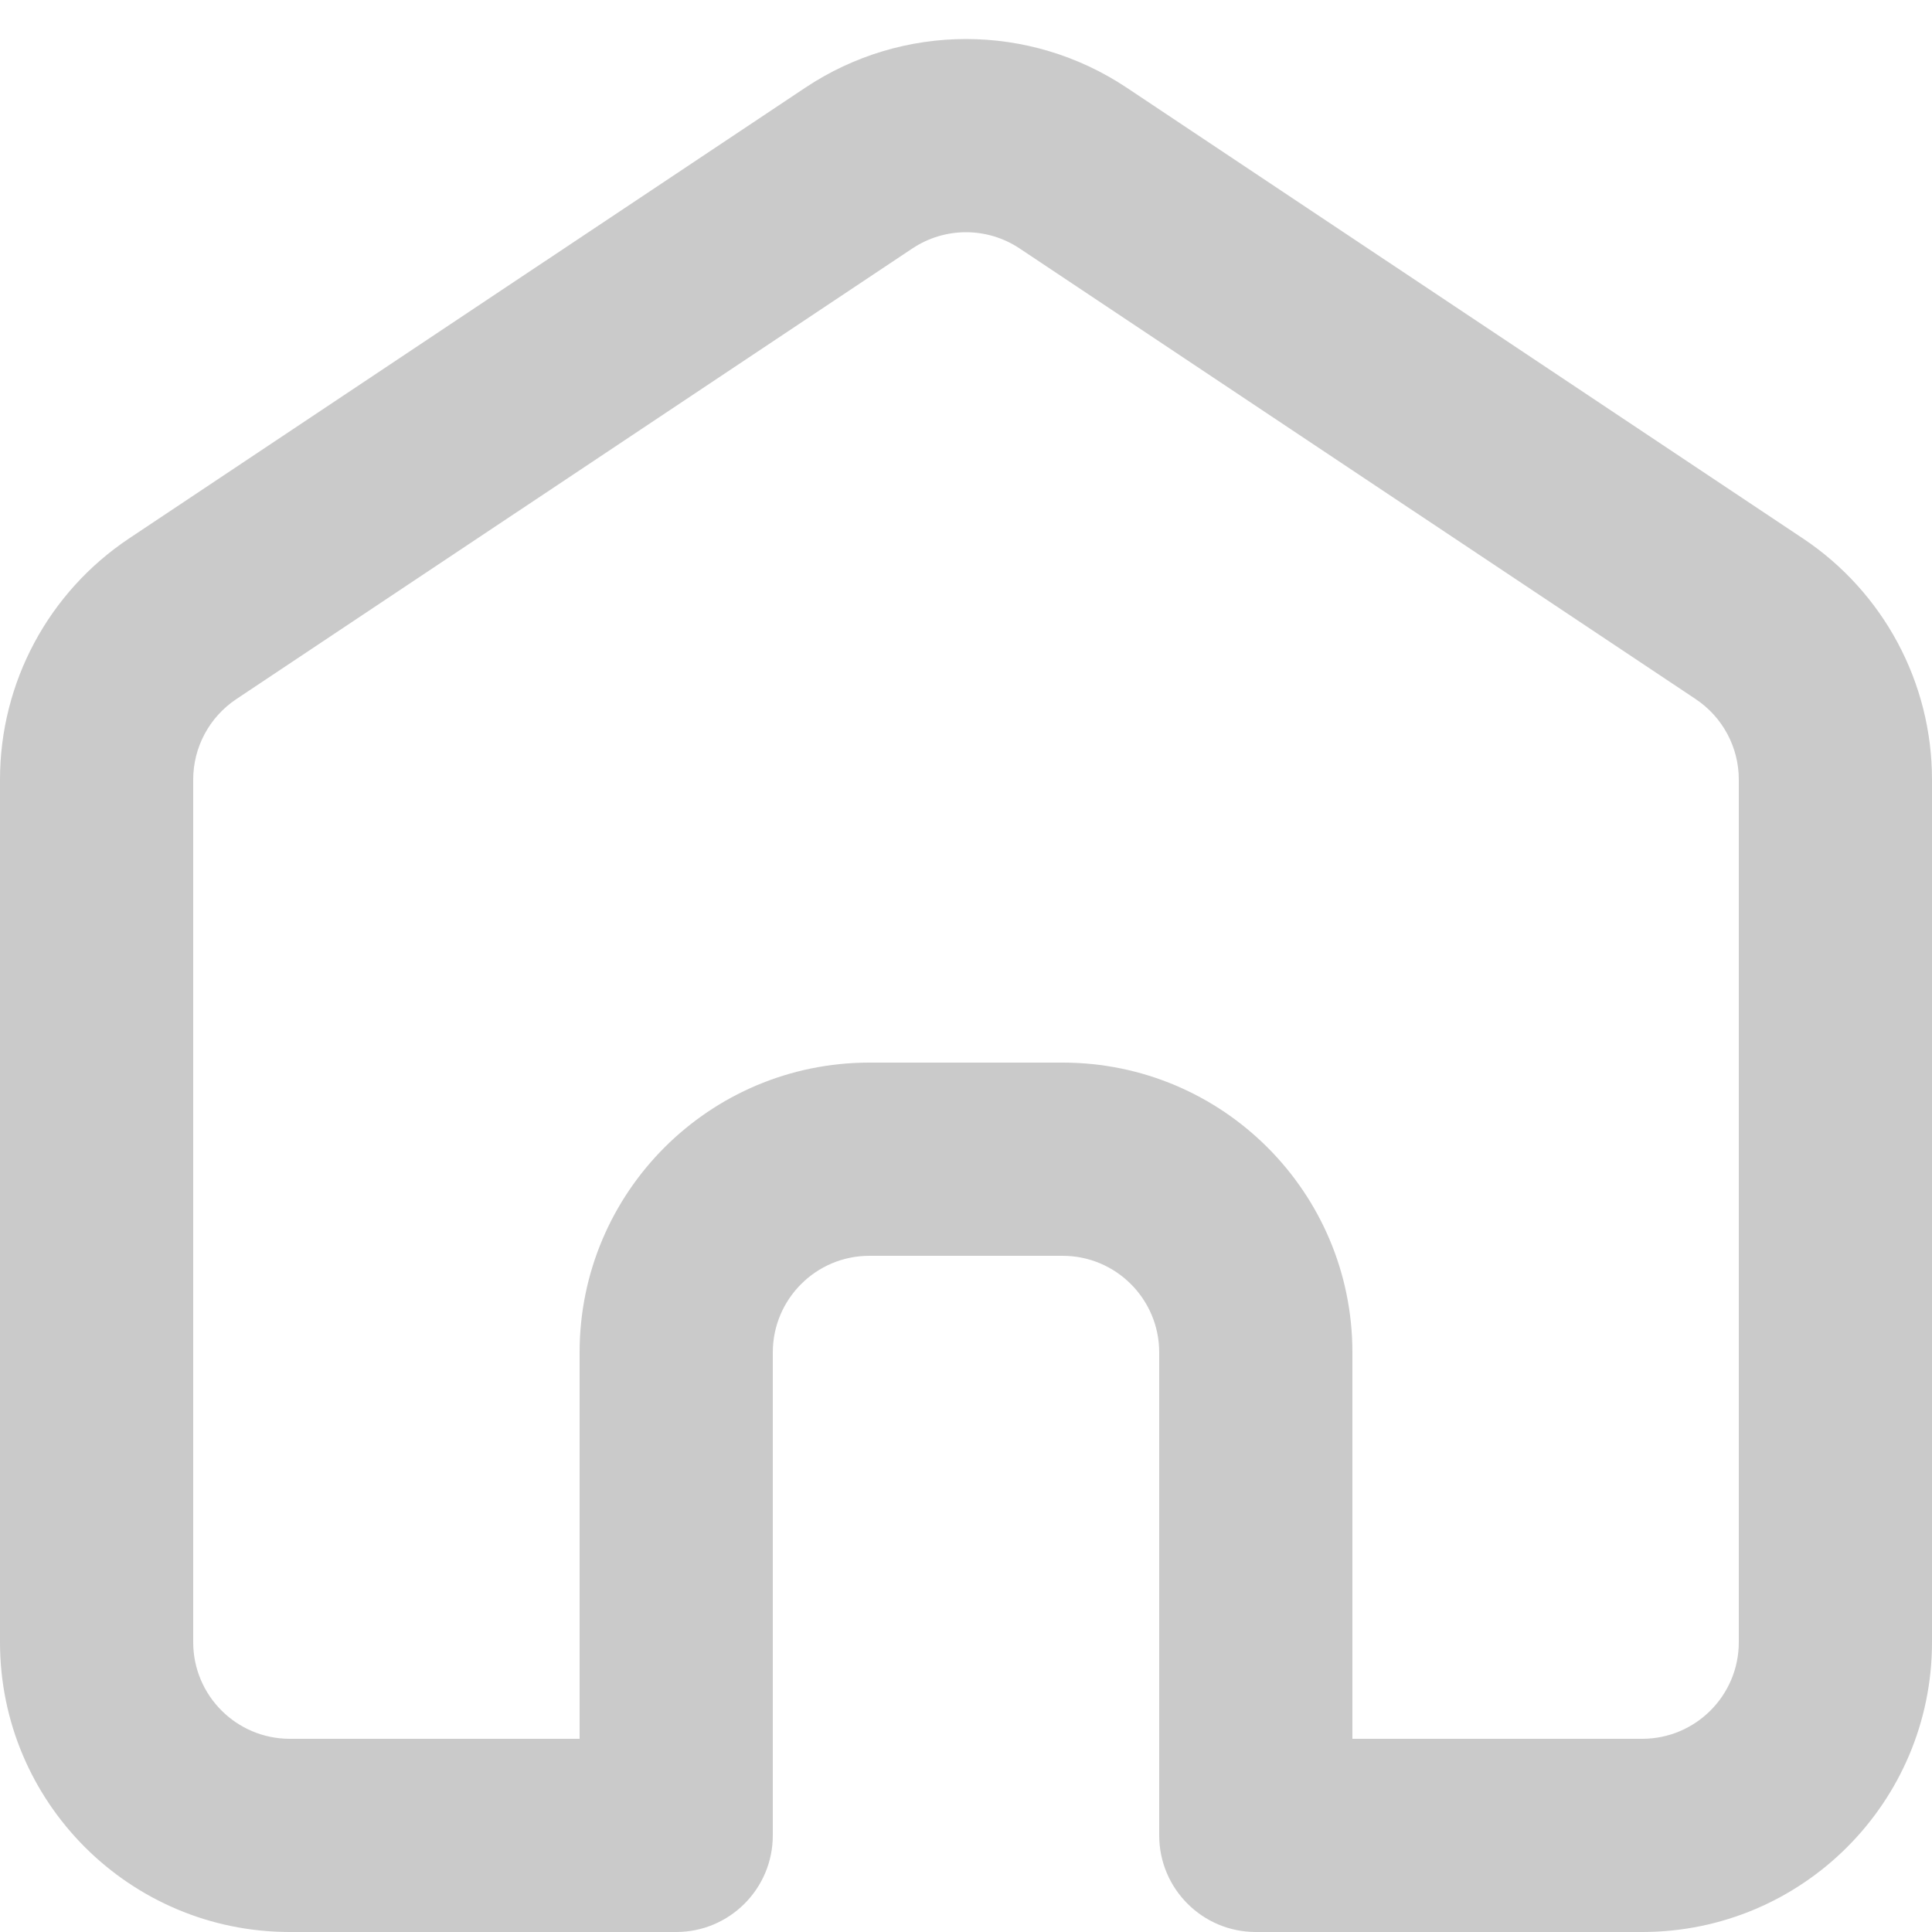
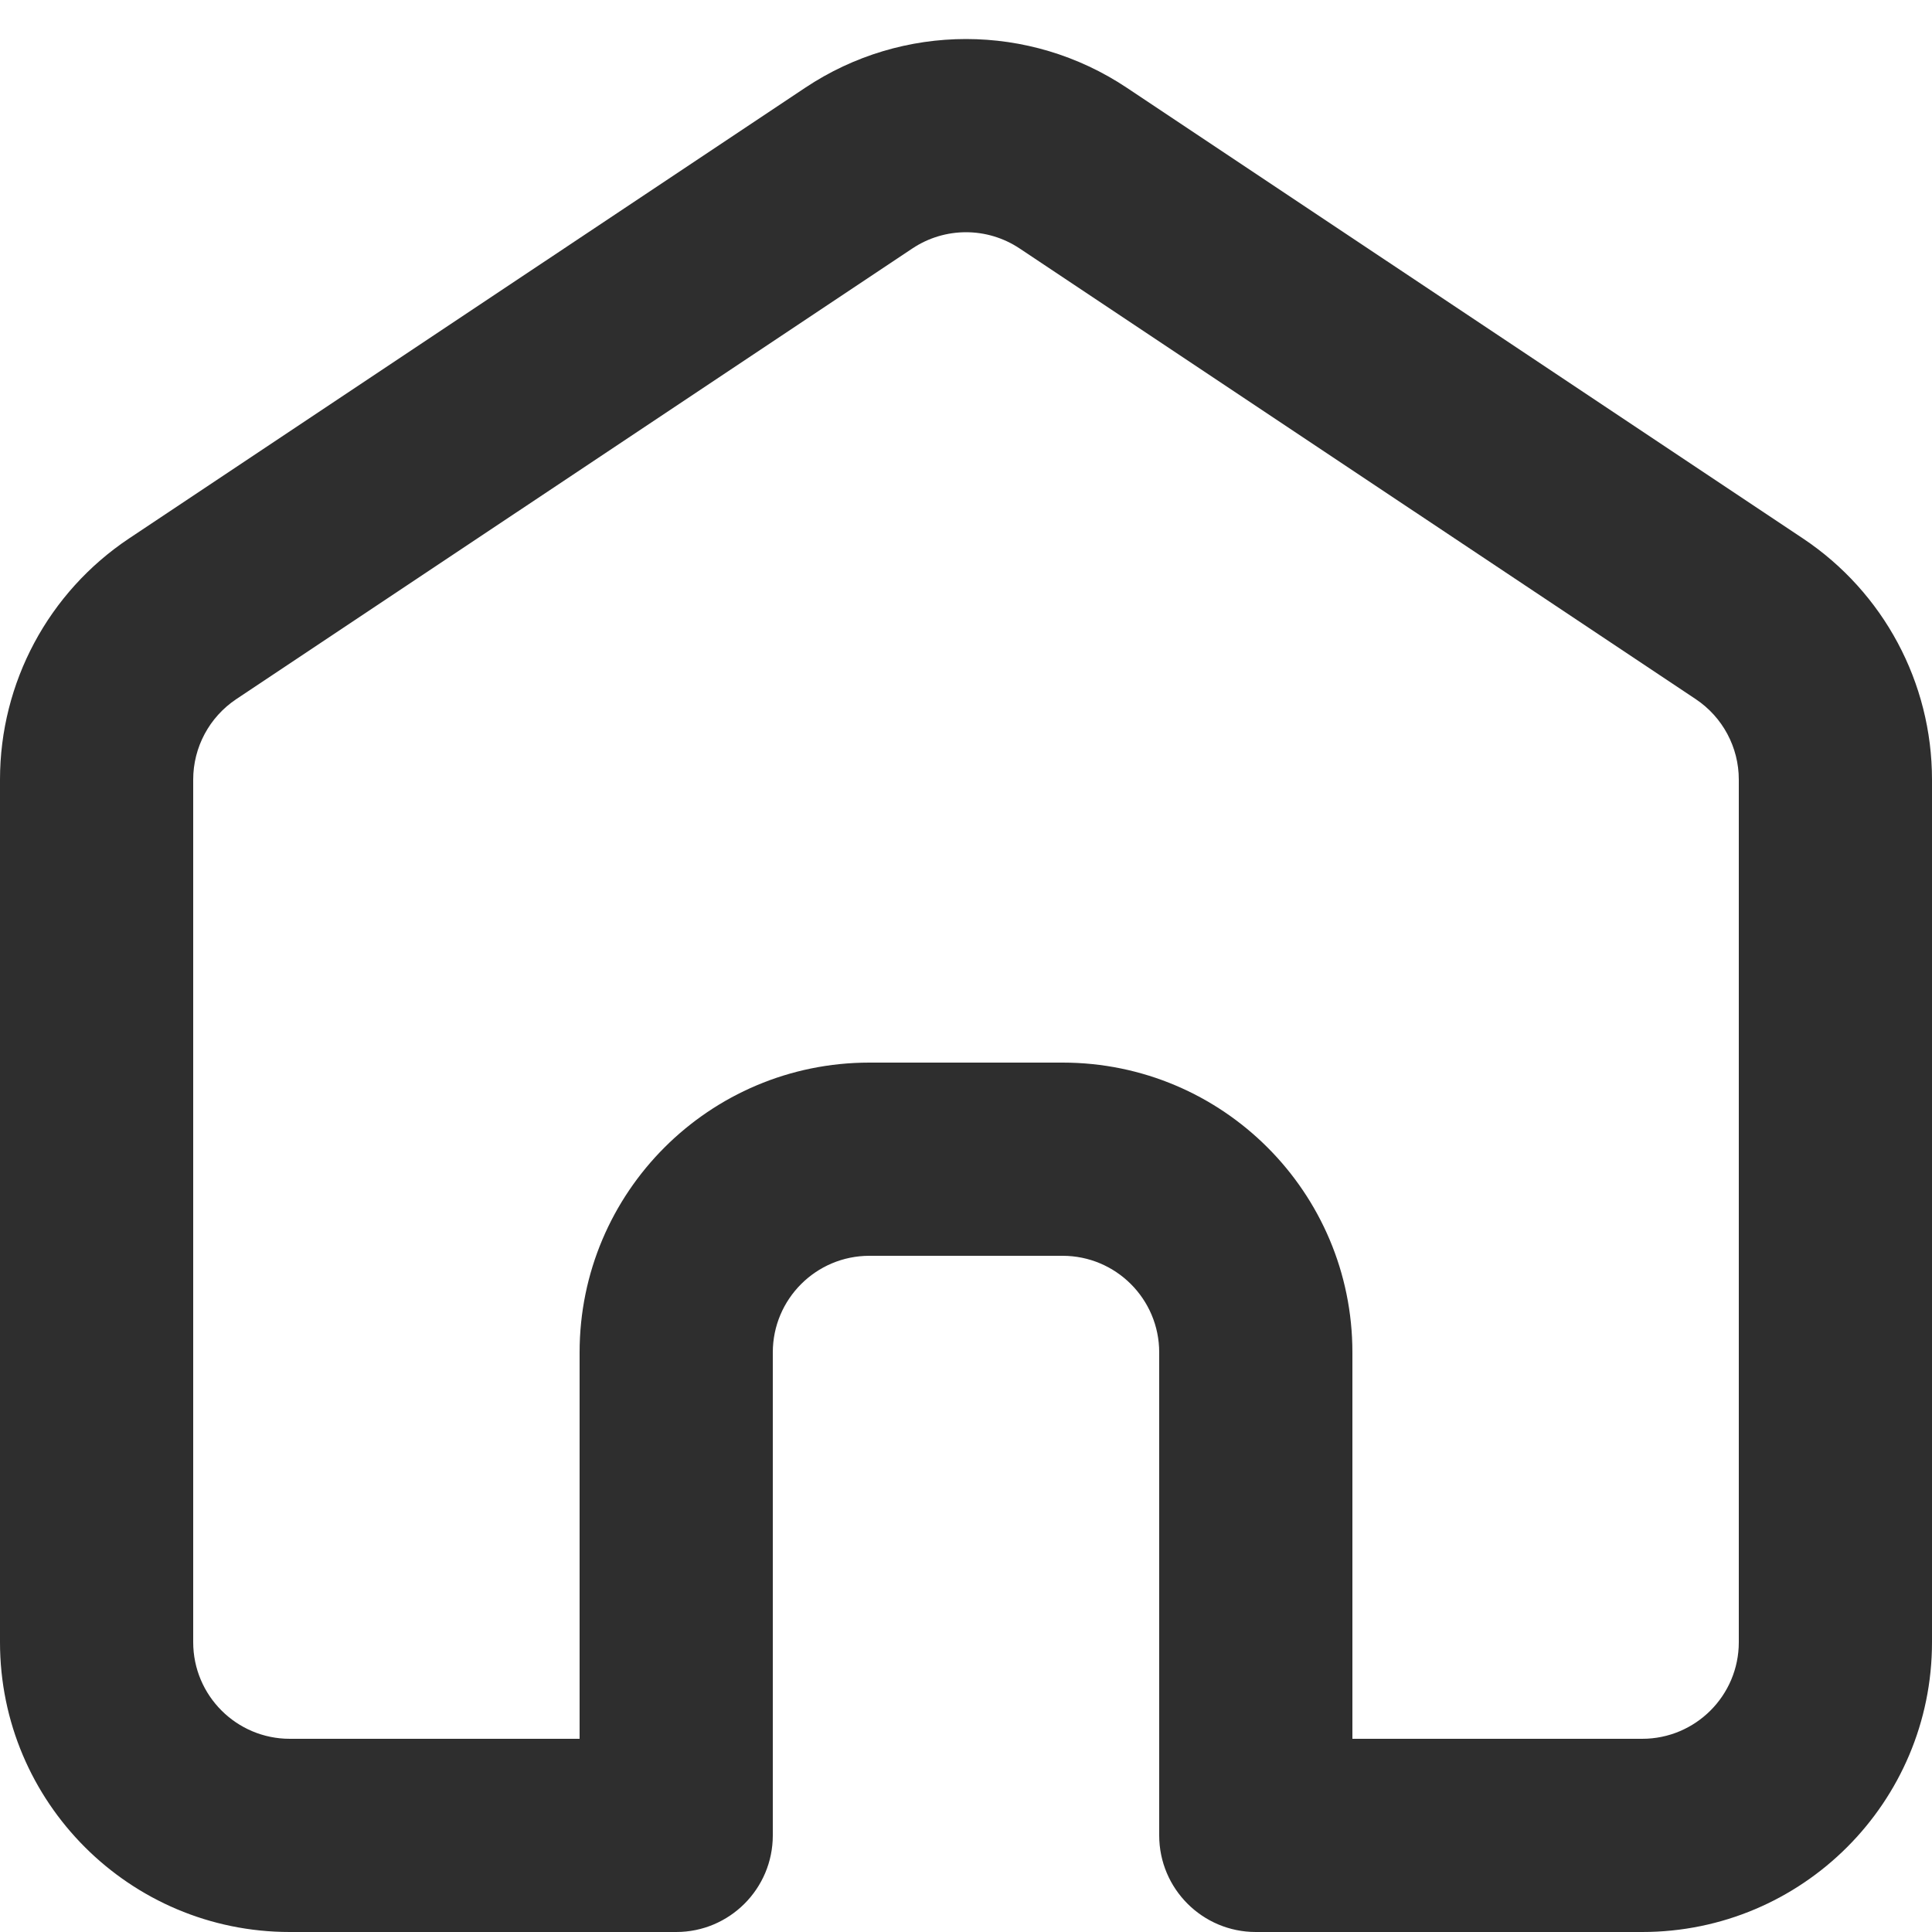
<svg xmlns="http://www.w3.org/2000/svg" width="20" height="20" viewBox="0 0 20 20" fill="none">
-   <path fill-rule="evenodd" clip-rule="evenodd" d="M10.555 2.572C10.219 2.348 9.781 2.348 9.445 2.572L2.445 7.238C2.167 7.424 2 7.736 2 8.07V17C2 17.552 2.448 18 3 18H6V14C6 12.343 7.343 11 9 11H11C12.657 11 14 12.343 14 14V18H17C17.552 18 18 17.552 18 17V8.07C18 7.736 17.833 7.424 17.555 7.238L10.555 2.572ZM8.336 0.908C9.344 0.236 10.656 0.236 11.664 0.908L18.664 5.574C19.499 6.131 20 7.067 20 8.07V17C20 18.657 18.657 20 17 20H13C12.448 20 12 19.552 12 19V14C12 13.448 11.552 13 11 13H9C8.448 13 8 13.448 8 14V19C8 19.552 7.552 20 7 20H3C1.343 20 0 18.657 0 17V8.07C0 7.067 0.501 6.131 1.336 5.574L8.336 0.908Z" fill="#2E2E2E" fill-opacity="0.25" />
+   <path fill-rule="evenodd" clip-rule="evenodd" d="M10.555 2.572C10.219 2.348 9.781 2.348 9.445 2.572L2.445 7.238C2.167 7.424 2 7.736 2 8.07V17C2 17.552 2.448 18 3 18H6V14C6 12.343 7.343 11 9 11H11C12.657 11 14 12.343 14 14V18H17C17.552 18 18 17.552 18 17V8.07C18 7.736 17.833 7.424 17.555 7.238L10.555 2.572ZM8.336 0.908C9.344 0.236 10.656 0.236 11.664 0.908L18.664 5.574C19.499 6.131 20 7.067 20 8.07V17C20 18.657 18.657 20 17 20H13C12.448 20 12 19.552 12 19V14C12 13.448 11.552 13 11 13H9C8.448 13 8 13.448 8 14V19C8 19.552 7.552 20 7 20H3C1.343 20 0 18.657 0 17V8.07C0 7.067 0.501 6.131 1.336 5.574L8.336 0.908Z" fill="#2E2E2E" fill-opacity="1.0" />
</svg>
